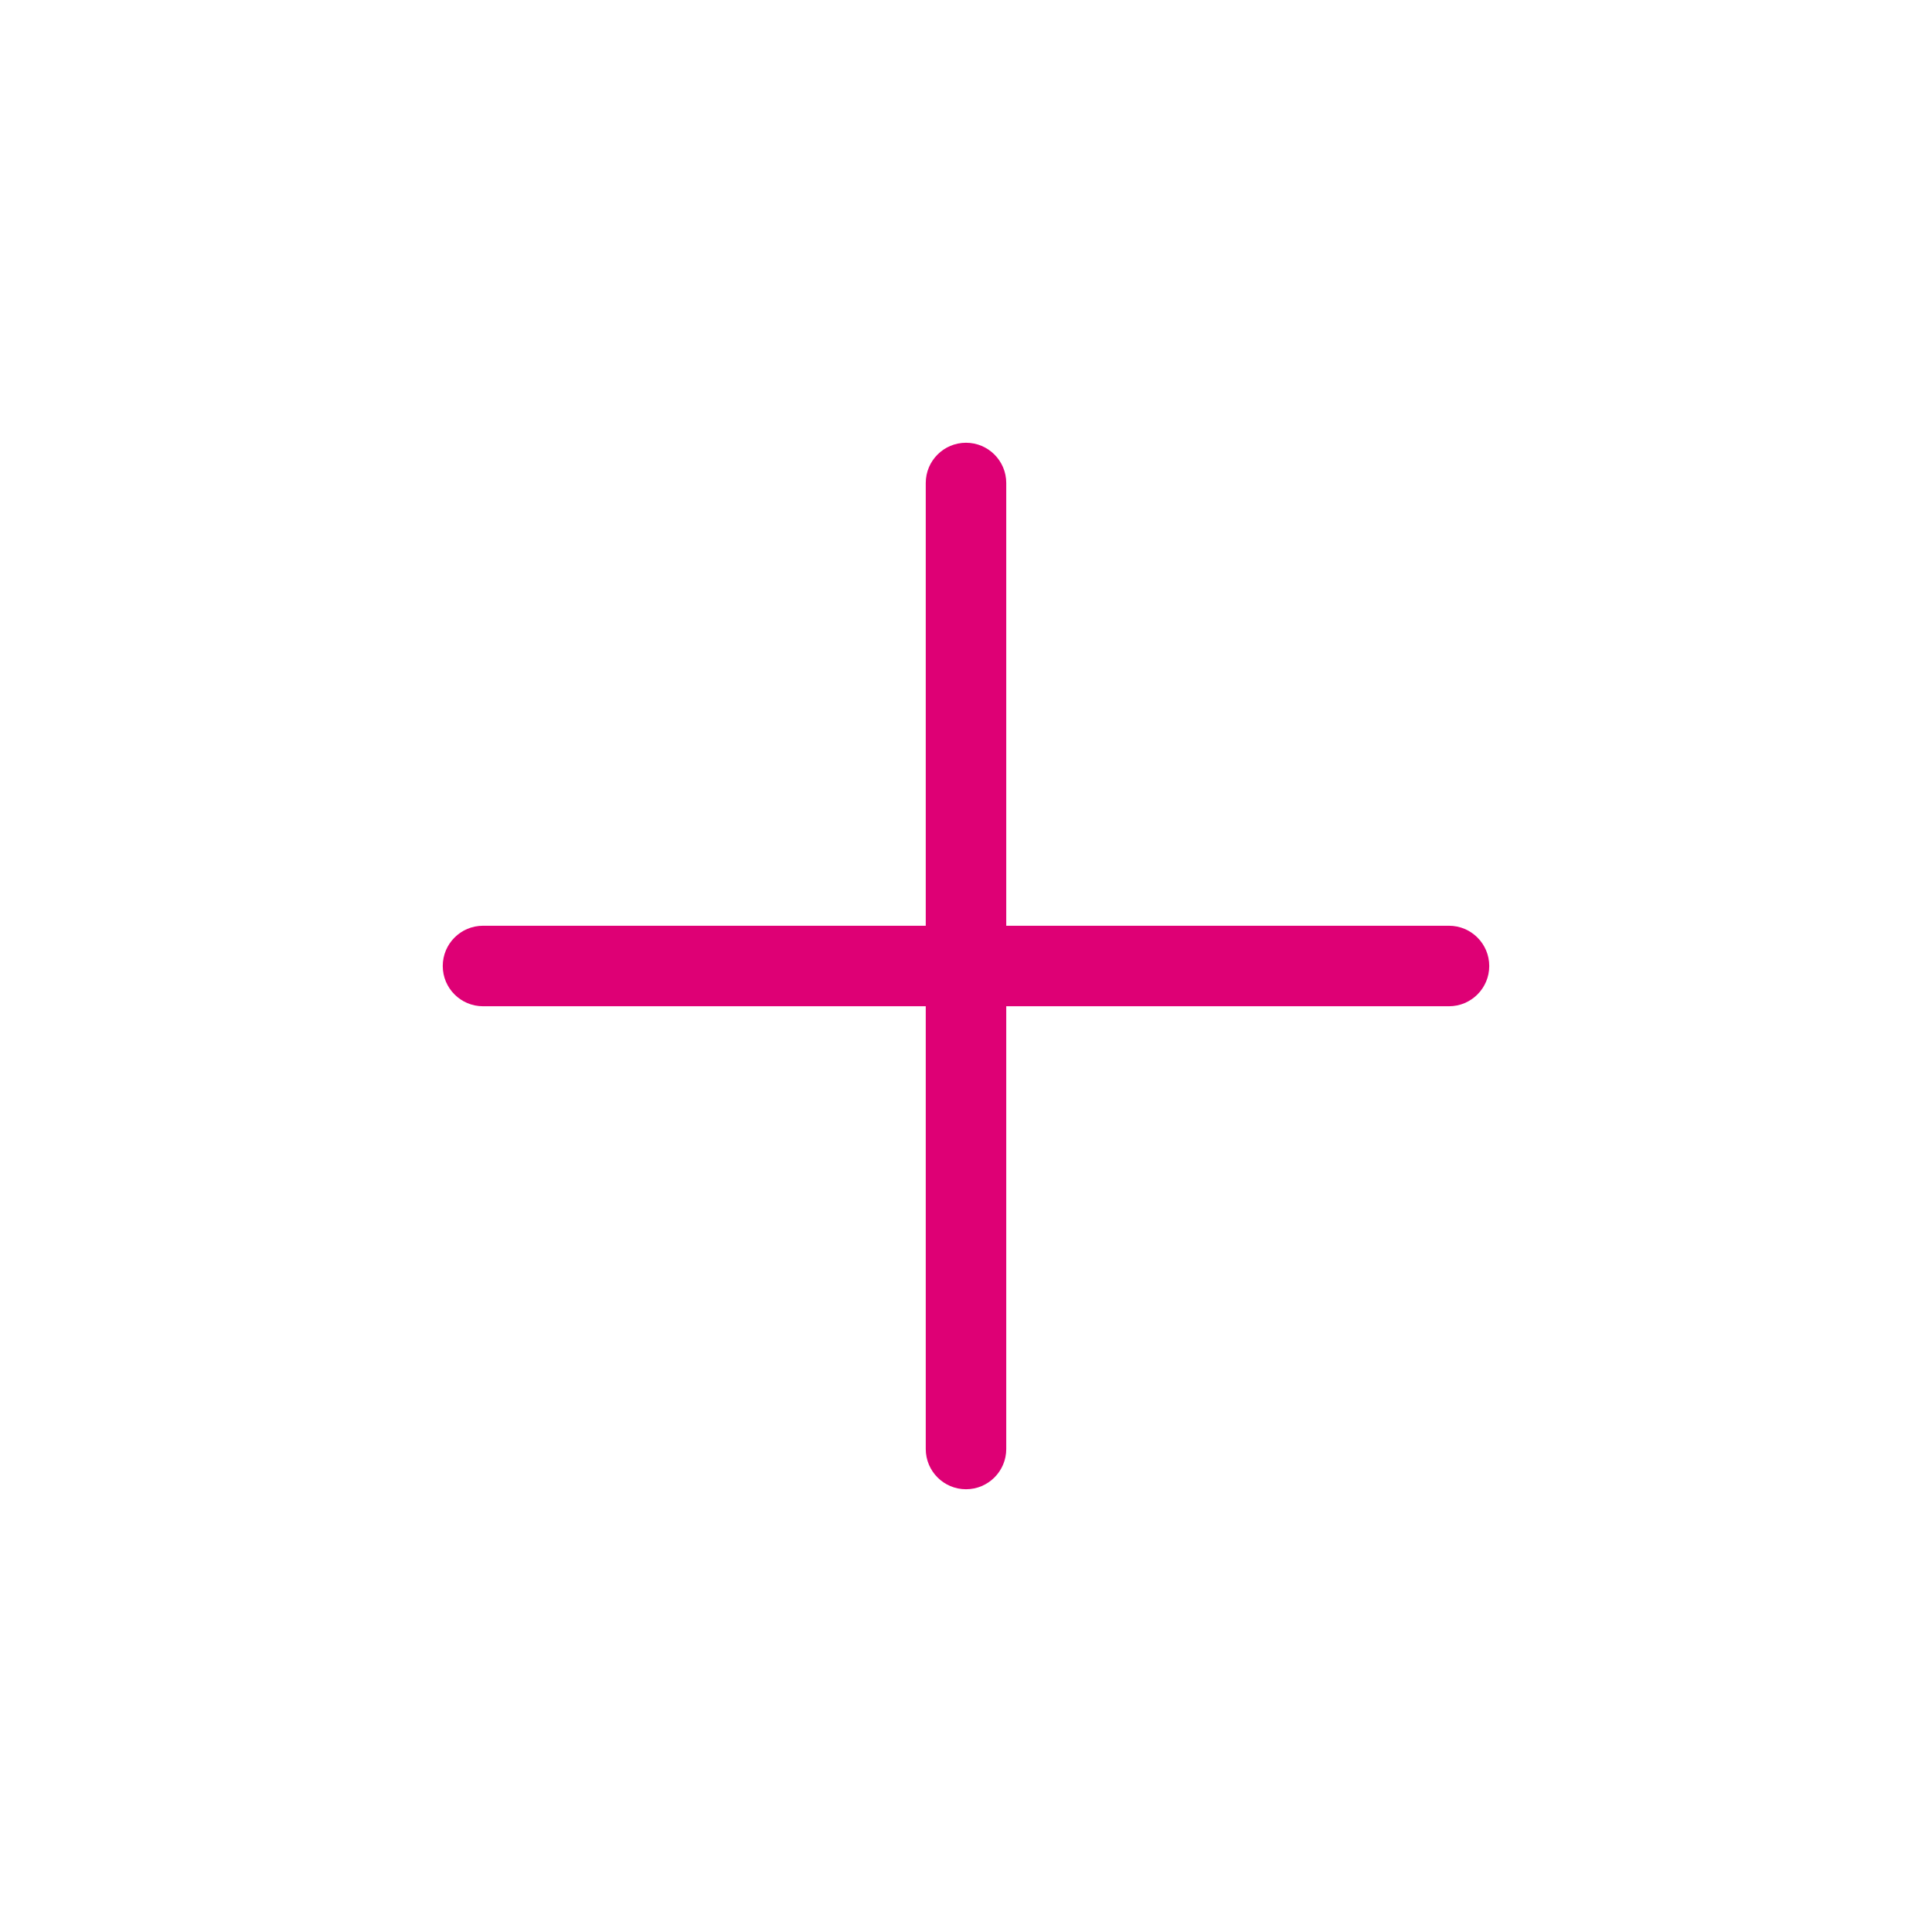
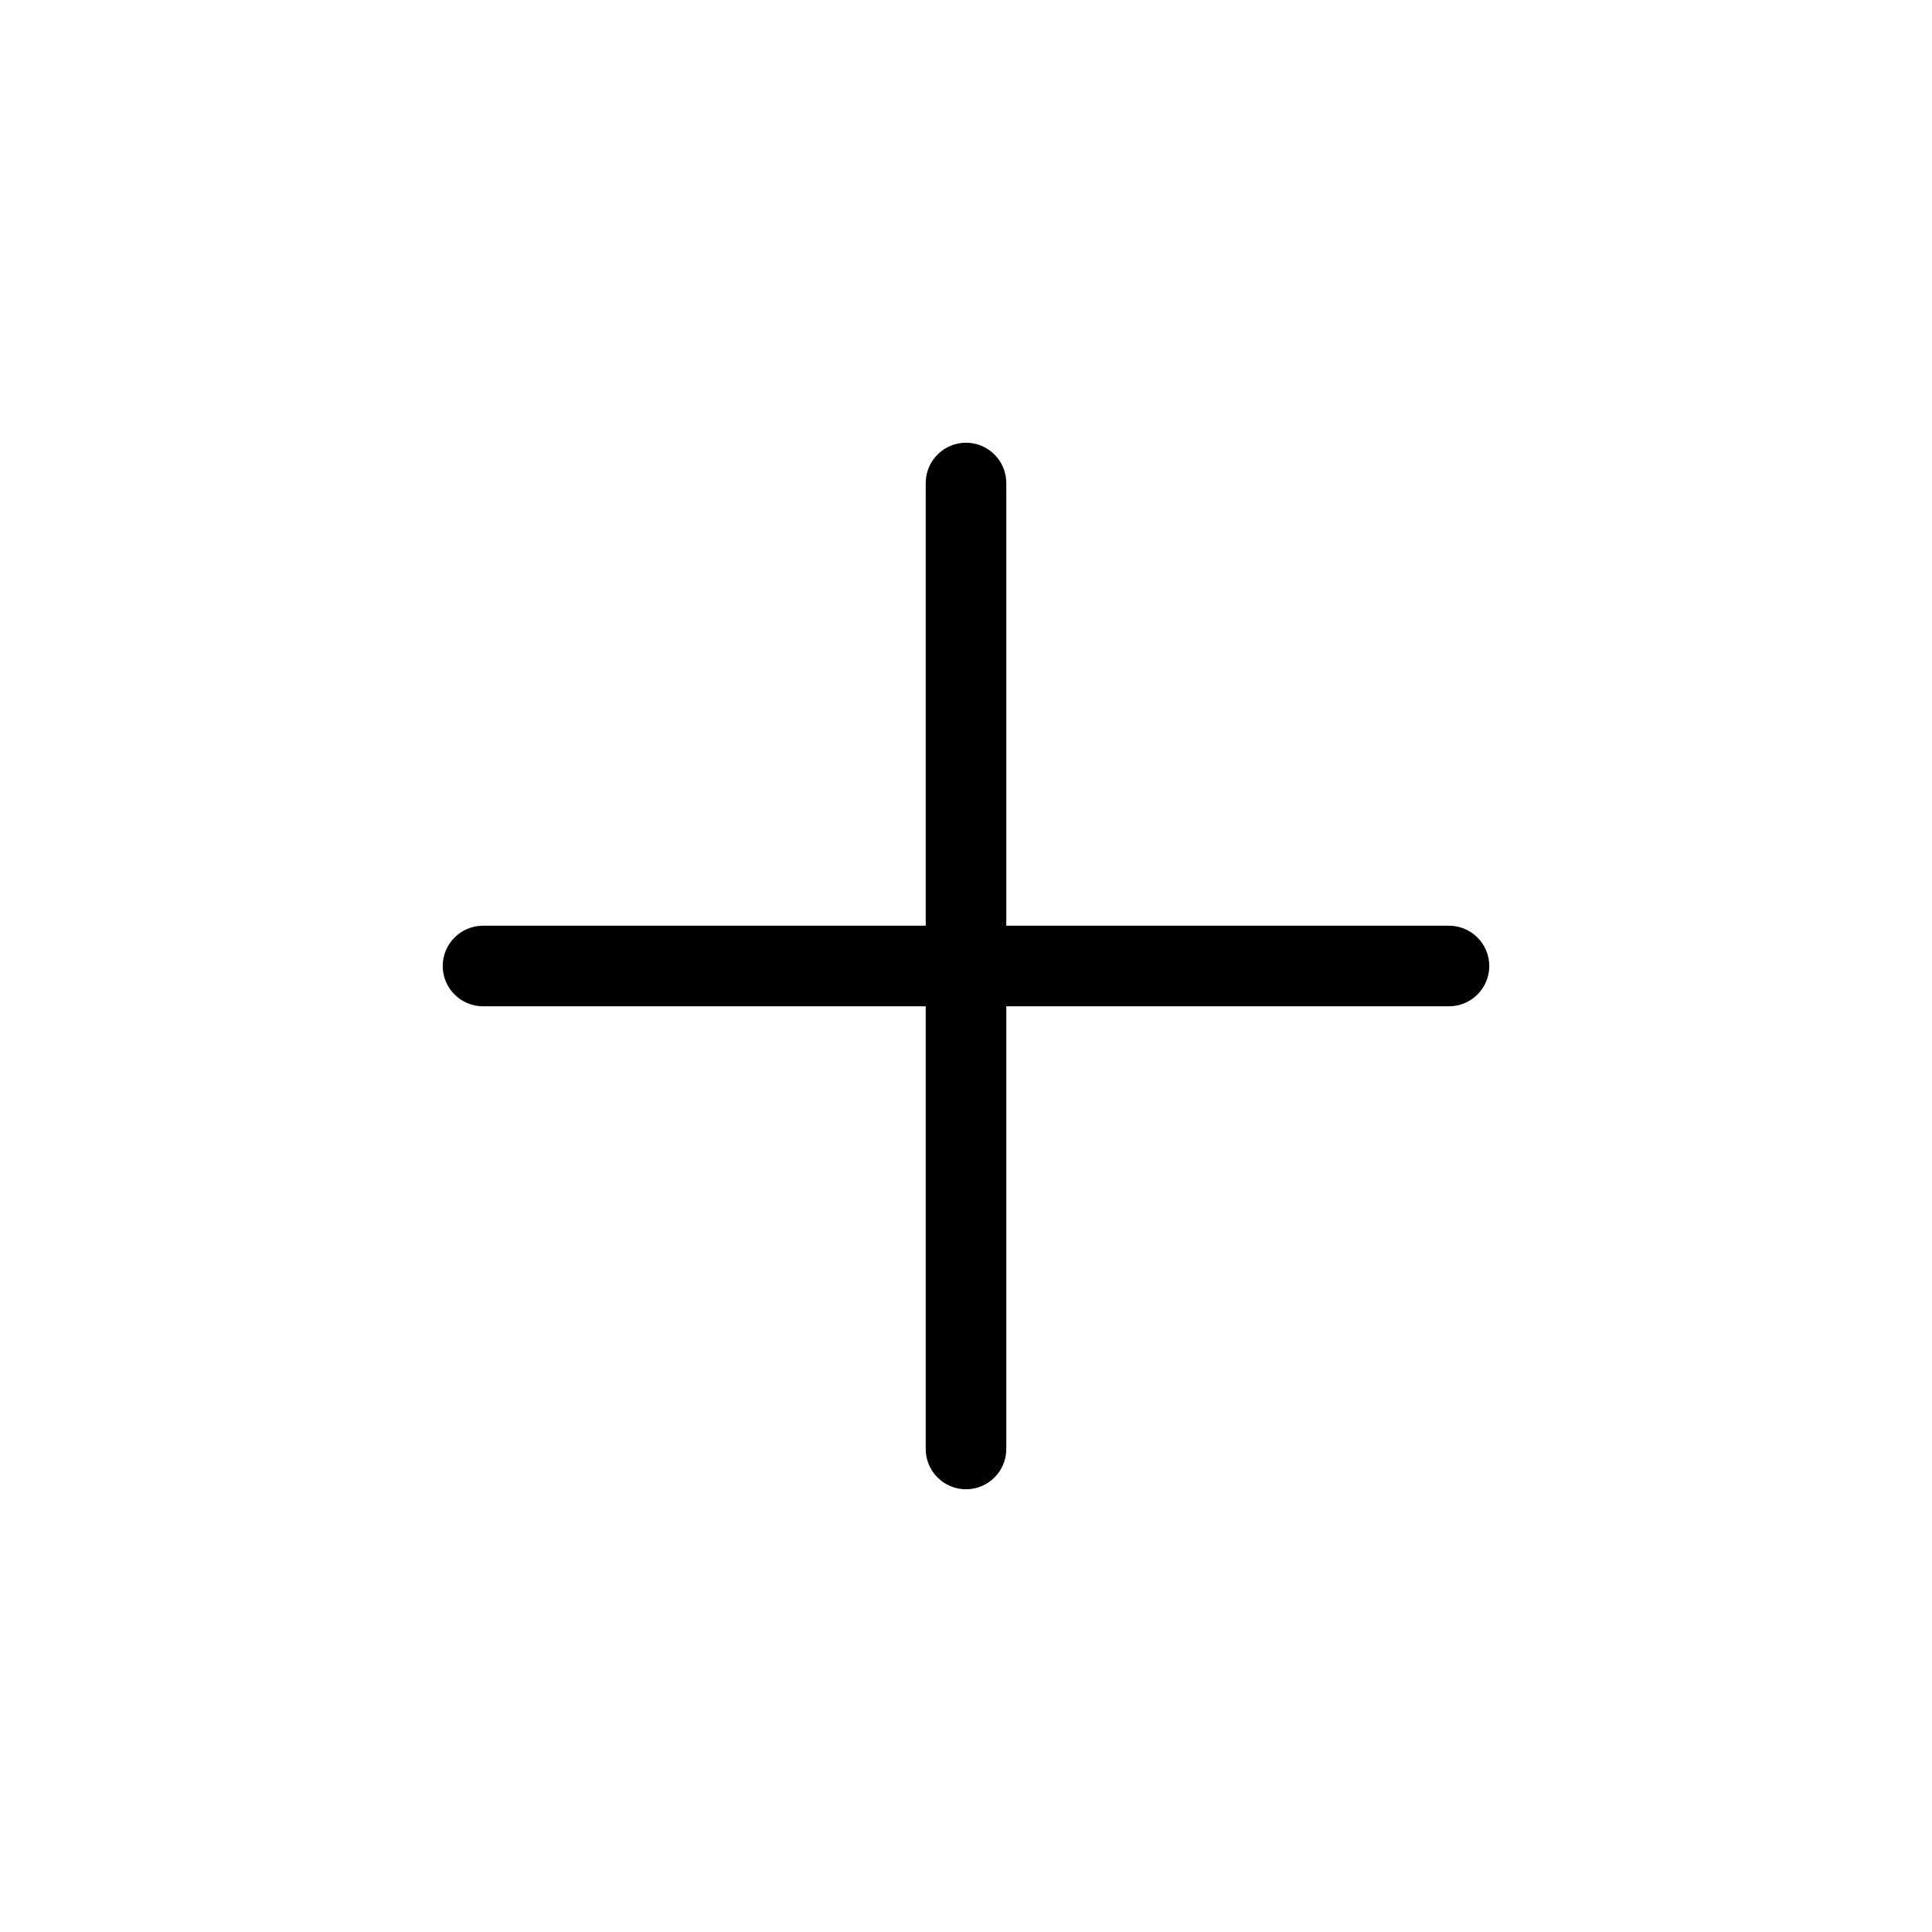
- <svg xmlns="http://www.w3.org/2000/svg" width="24" height="24" viewBox="0 0 24 24" fill="none">
-   <path fill-rule="evenodd" clip-rule="evenodd" d="M12 5.5C12.276 5.5 12.5 5.724 12.5 6V11.5H18C18.276 11.5 18.5 11.724 18.5 12C18.5 12.276 18.276 12.5 18 12.5H12.5V18C12.5 18.276 12.276 18.5 12 18.5C11.724 18.5 11.5 18.276 11.5 18V12.5H6C5.724 12.5 5.5 12.276 5.5 12C5.5 11.724 5.724 11.5 6 11.5H11.5V6C11.5 5.724 11.724 5.5 12 5.5Z" fill="#DE0075" />
+ <svg xmlns="http://www.w3.org/2000/svg" width="20" height="20" viewBox="0 0 20 20" fill="none">
+   <path fill-rule="evenodd" clip-rule="evenodd" d="M10 4.583C10.23 4.583 10.417 4.77 10.417 5V9.583H15C15.23 9.583 15.417 9.77 15.417 10C15.417 10.23 15.23 10.417 15 10.417H10.417V15C10.417 15.23 10.23 15.417 10 15.417C9.77 15.417 9.583 15.23 9.583 15V10.417H5C4.77 10.417 4.583 10.23 4.583 10C4.583 9.77 4.77 9.583 5 9.583H9.583V5C9.583 4.77 9.77 4.583 10 4.583Z" fill="black" />
</svg>
